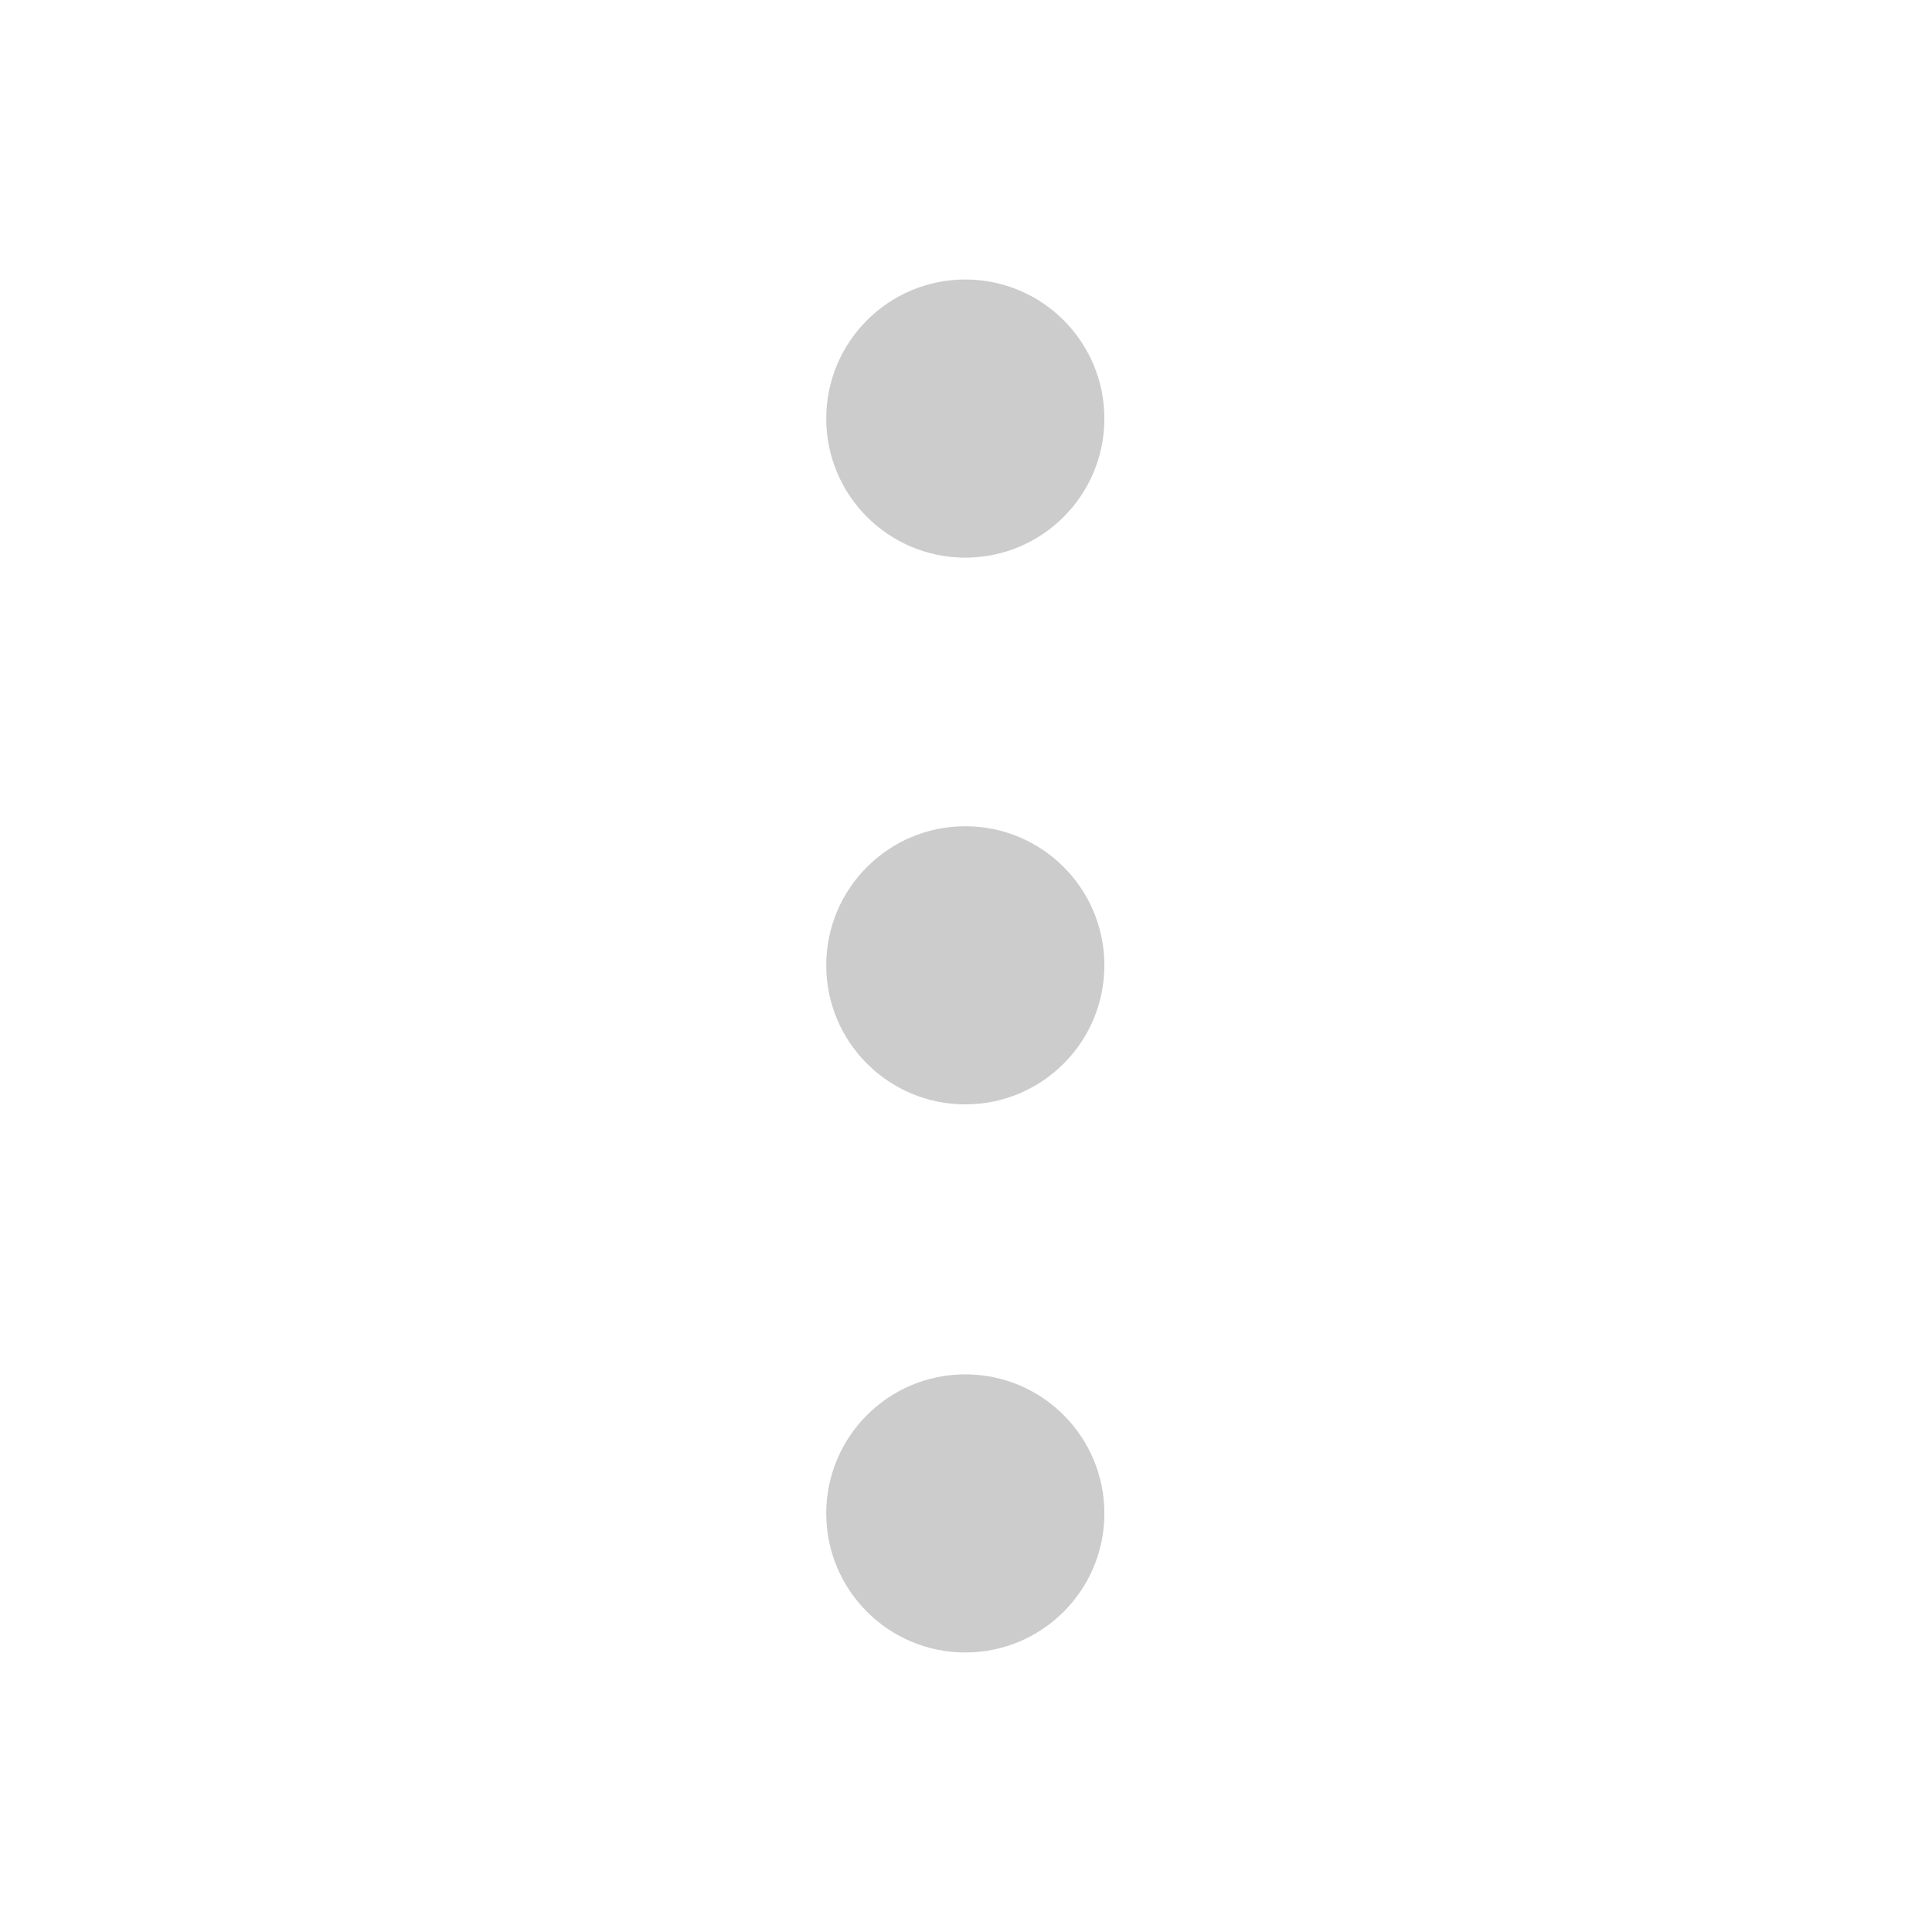
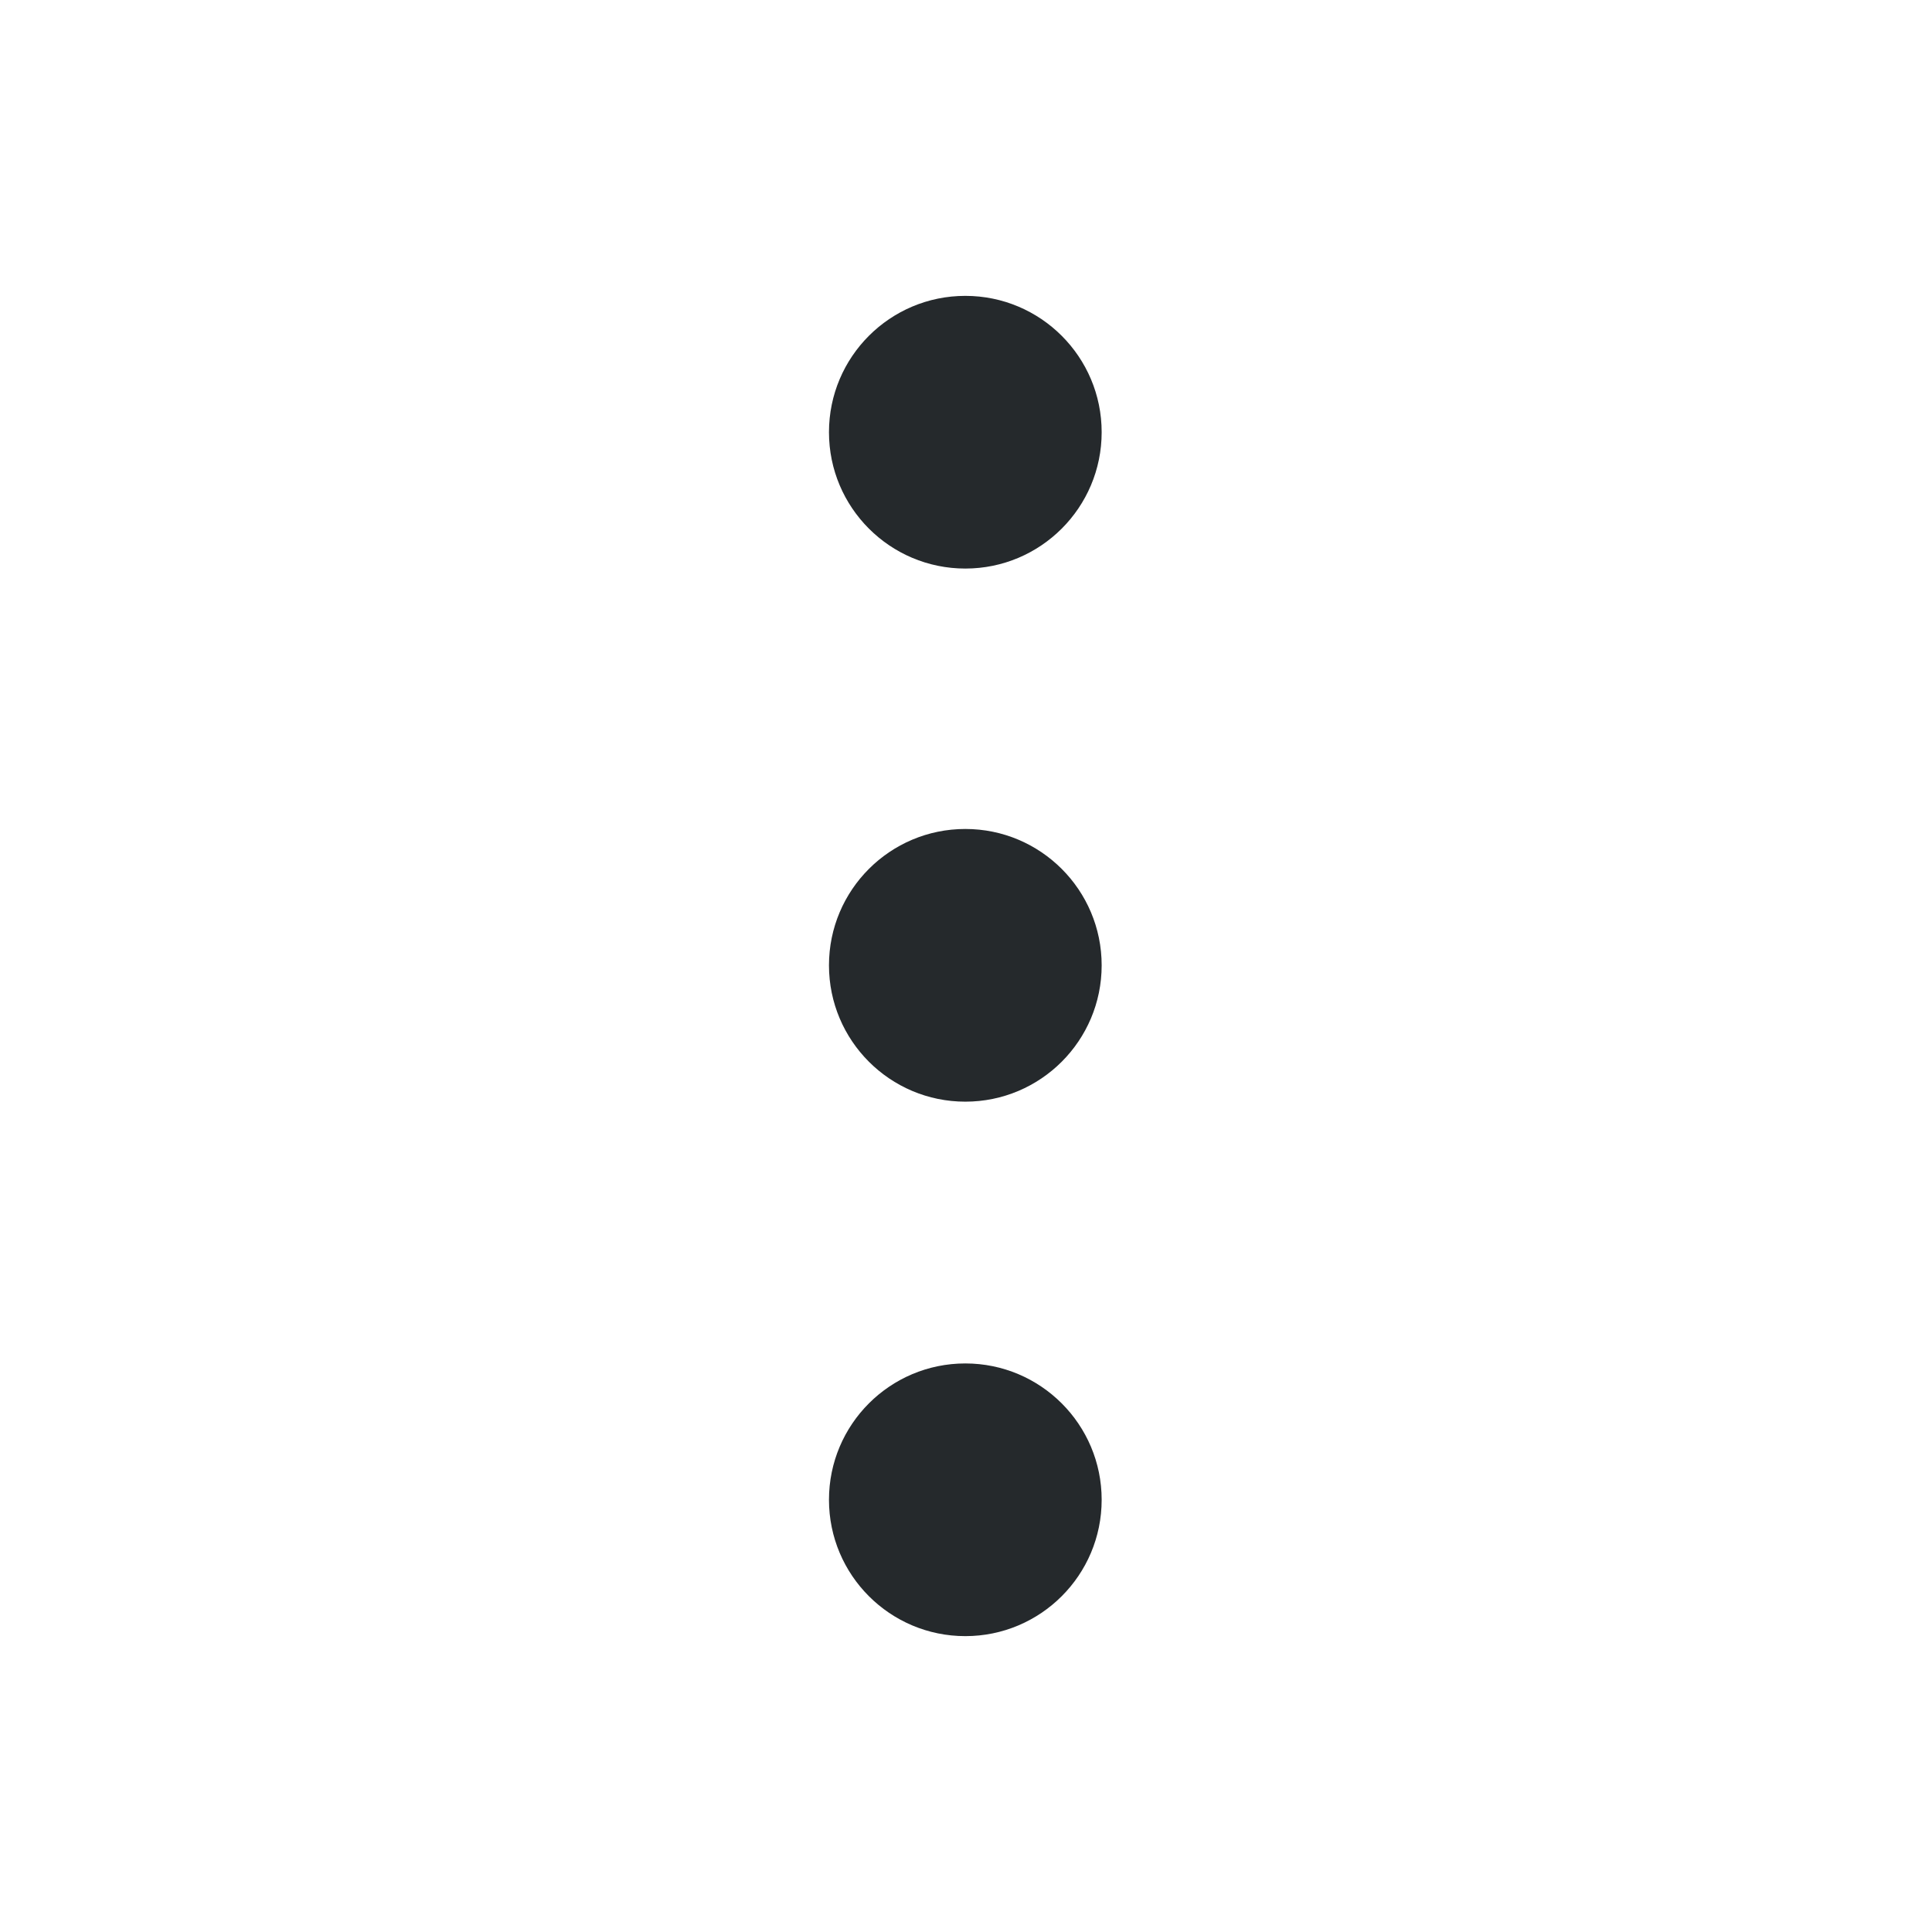
<svg xmlns="http://www.w3.org/2000/svg" version="1.1" id="Layer_2" x="0px" y="0px" viewBox="0 0 141.7 141.7" style="enable-background:new 0 0 141.7 141.7;" xml:space="preserve">
  <style type="text/css">
- 	.st0{fill:#CCCCCC;}
+ 	.st0{fill:#25292C;}
</style>
  <g>
-     <circle class="st0" cx="70.8" cy="30.7" r="10.2" />
-     <circle class="st0" cx="70.8" cy="70.8" r="10.2" />
-     <circle class="st0" cx="70.8" cy="111" r="10.2" />
+     <circle class="st0" cx="70.8" cy="31.7" r="10" />
+     <circle class="st0" cx="70.8" cy="70.8" r="10" />
+     <circle class="st0" cx="70.8" cy="110" r="10" />
  </g>
</svg>
